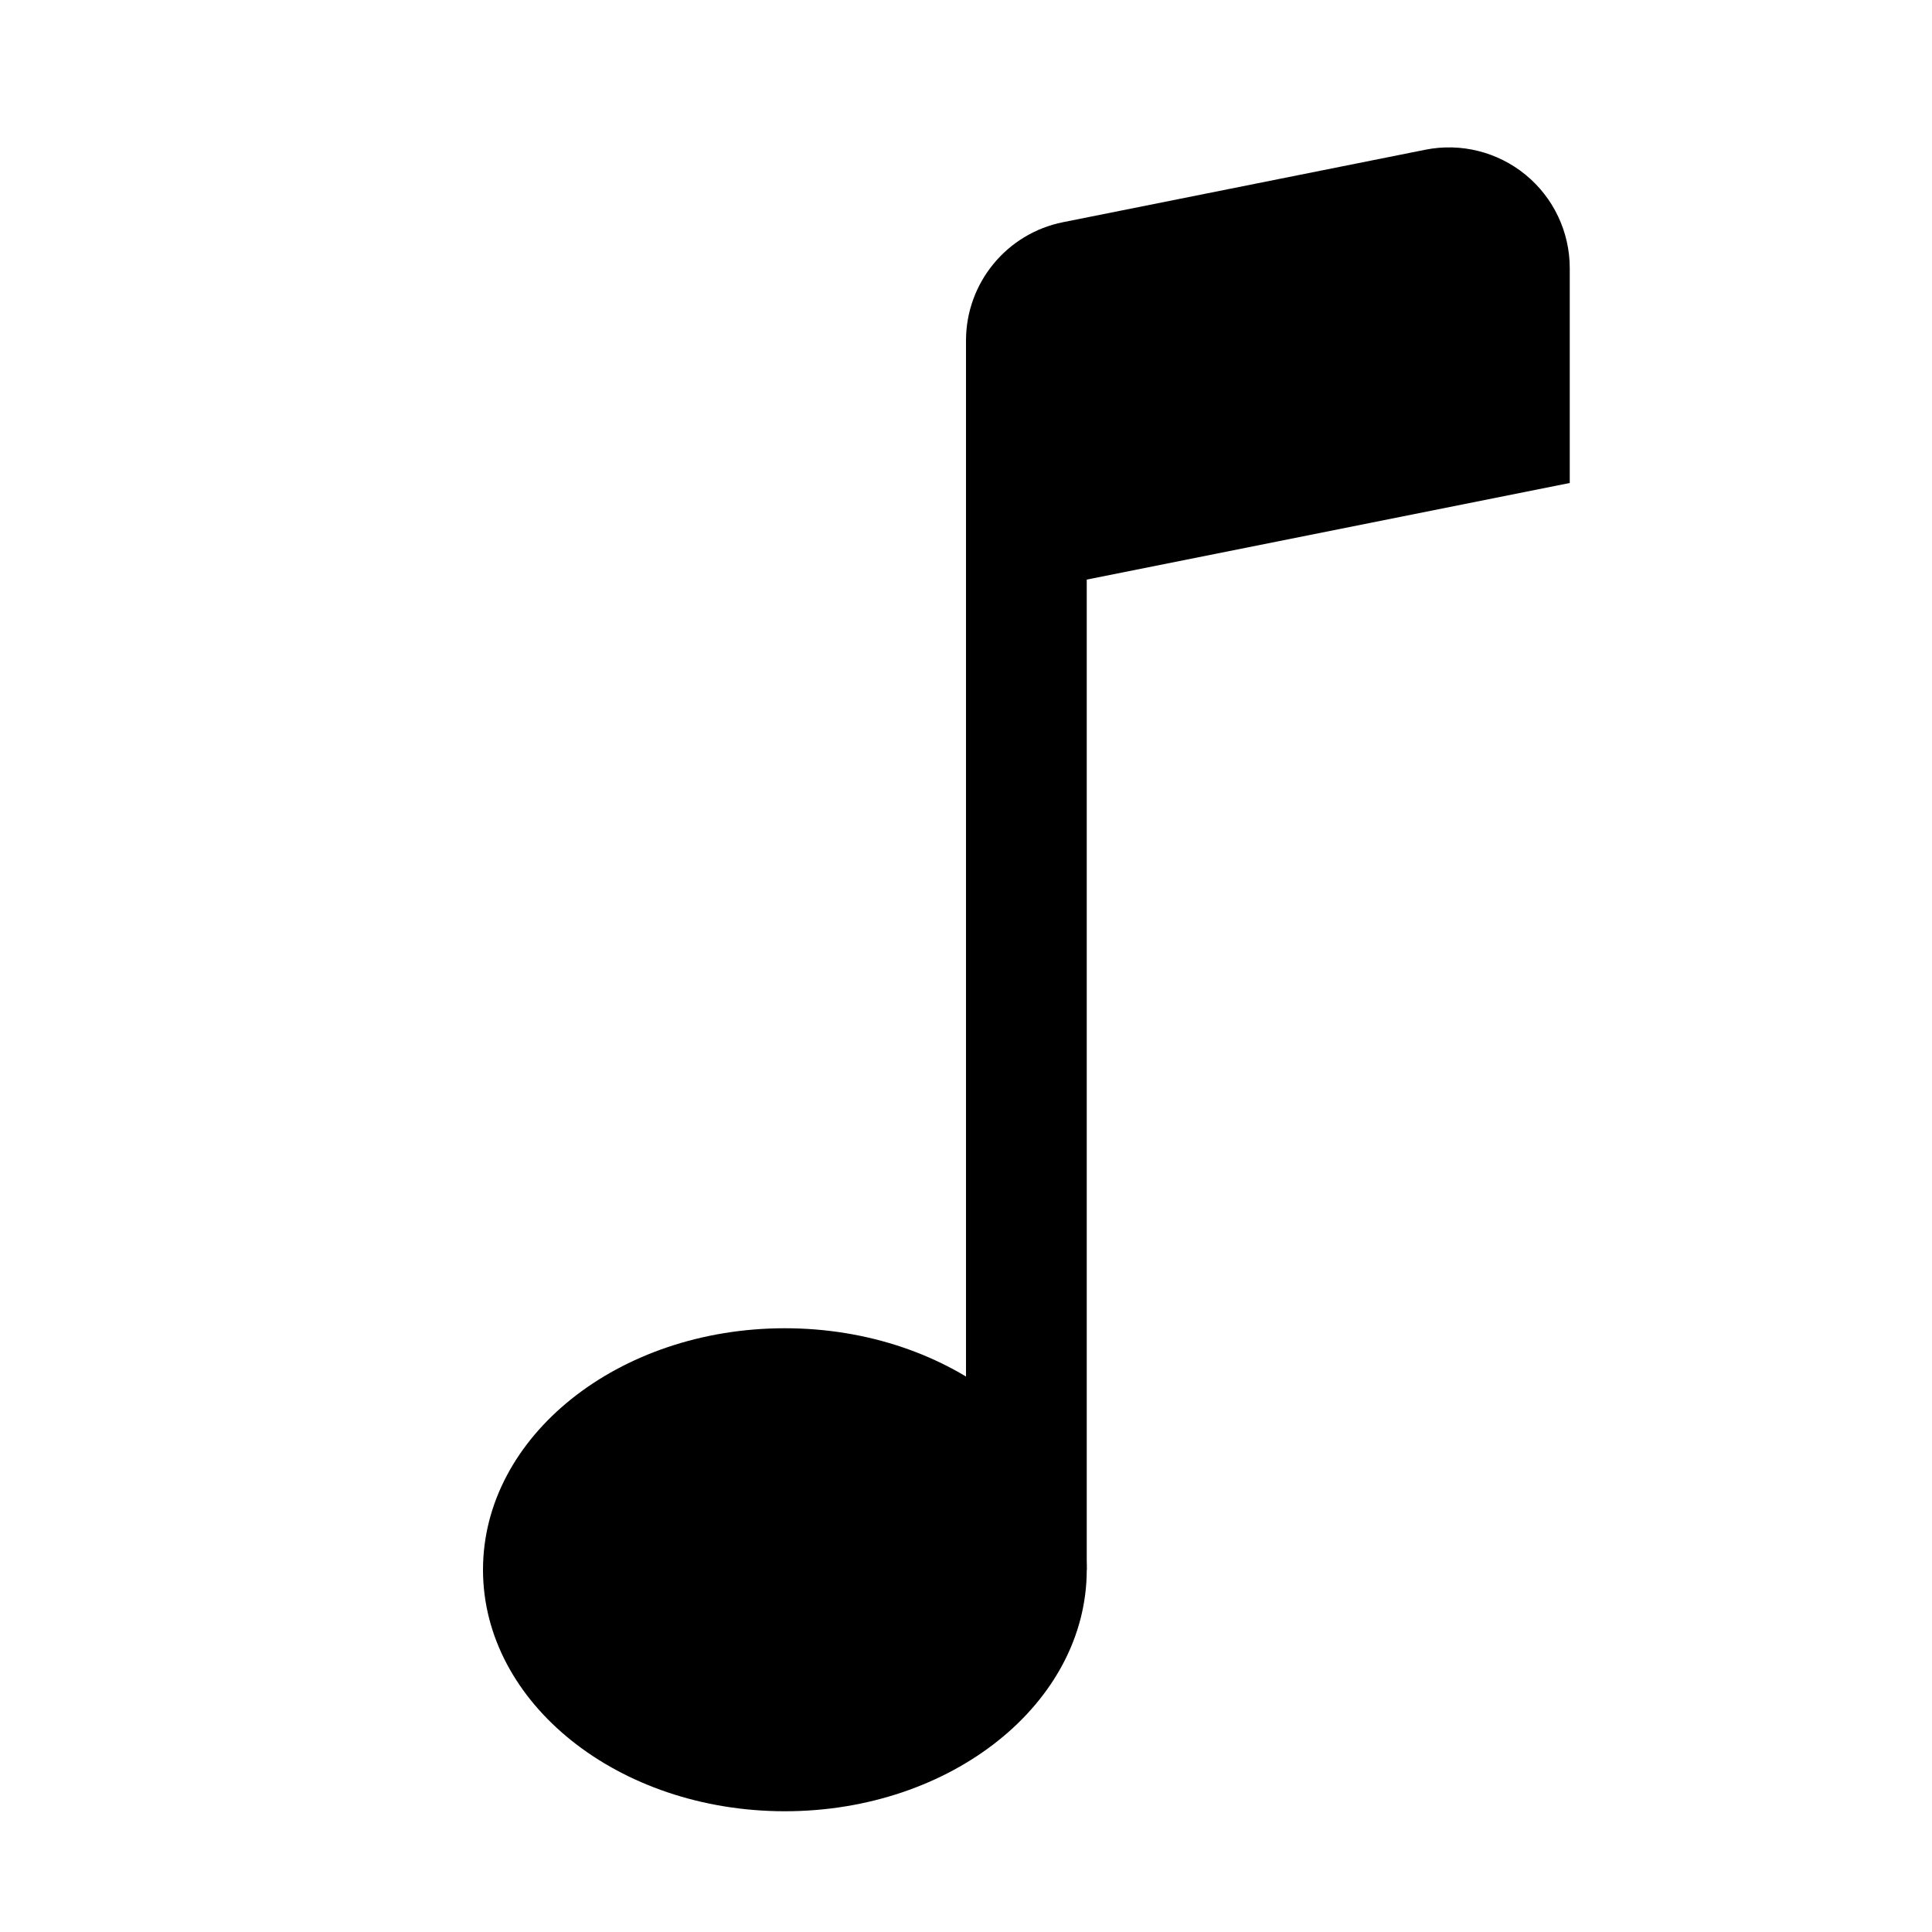
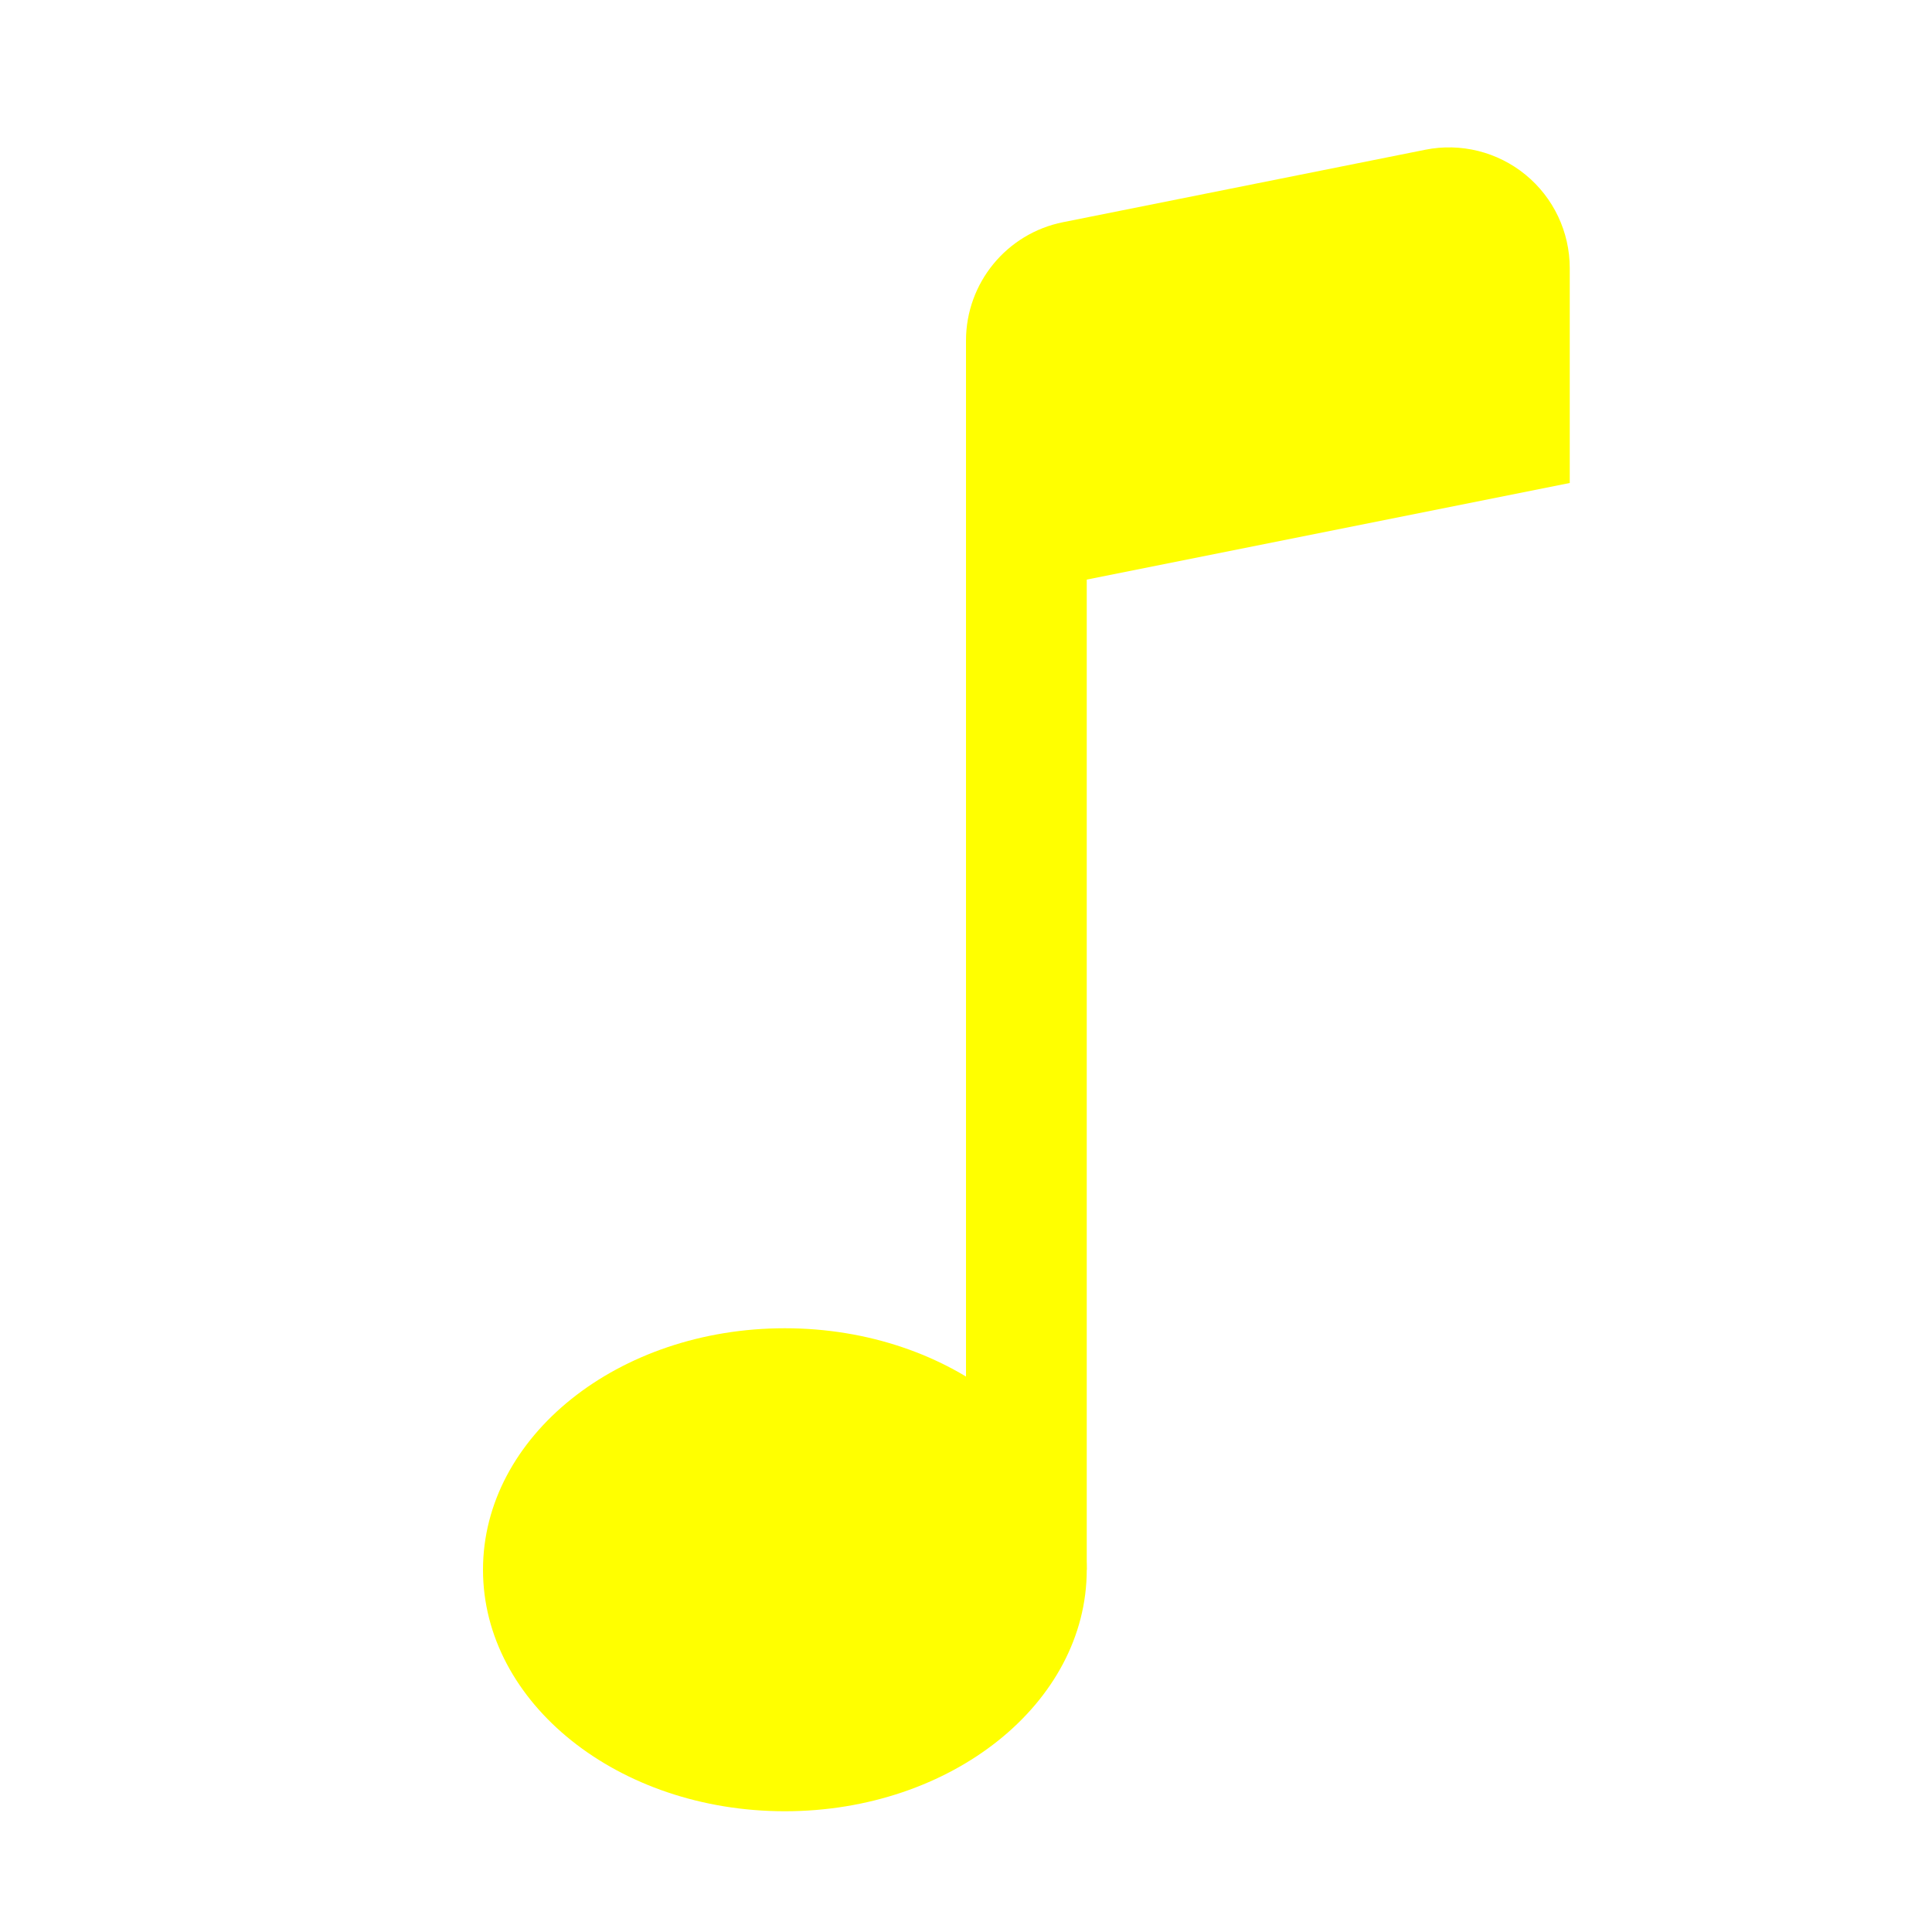
- <svg xmlns="http://www.w3.org/2000/svg" width="25" height="25" fill="currentColor" class="bi bi-music-note" viewBox="0 0 16 16">
+ <svg xmlns="http://www.w3.org/2000/svg" width="25" height="25" fill="yellow" class="bi bi-music-note" viewBox="0 0 16 16">
  <path d="M9 13c0 1.105-1.12 2-2.5 2S4 14.105 4 13s1.12-2 2.5-2 2.5.895 2.5 2z" />
  <path fill-rule="evenodd" d="M9 3v10H8V3h1z" />
  <path d="M8 2.82a1 1 0 0 1 .804-.98l3-.6A1 1 0 0 1 13 2.22V4L8 5V2.82z" />
</svg>
